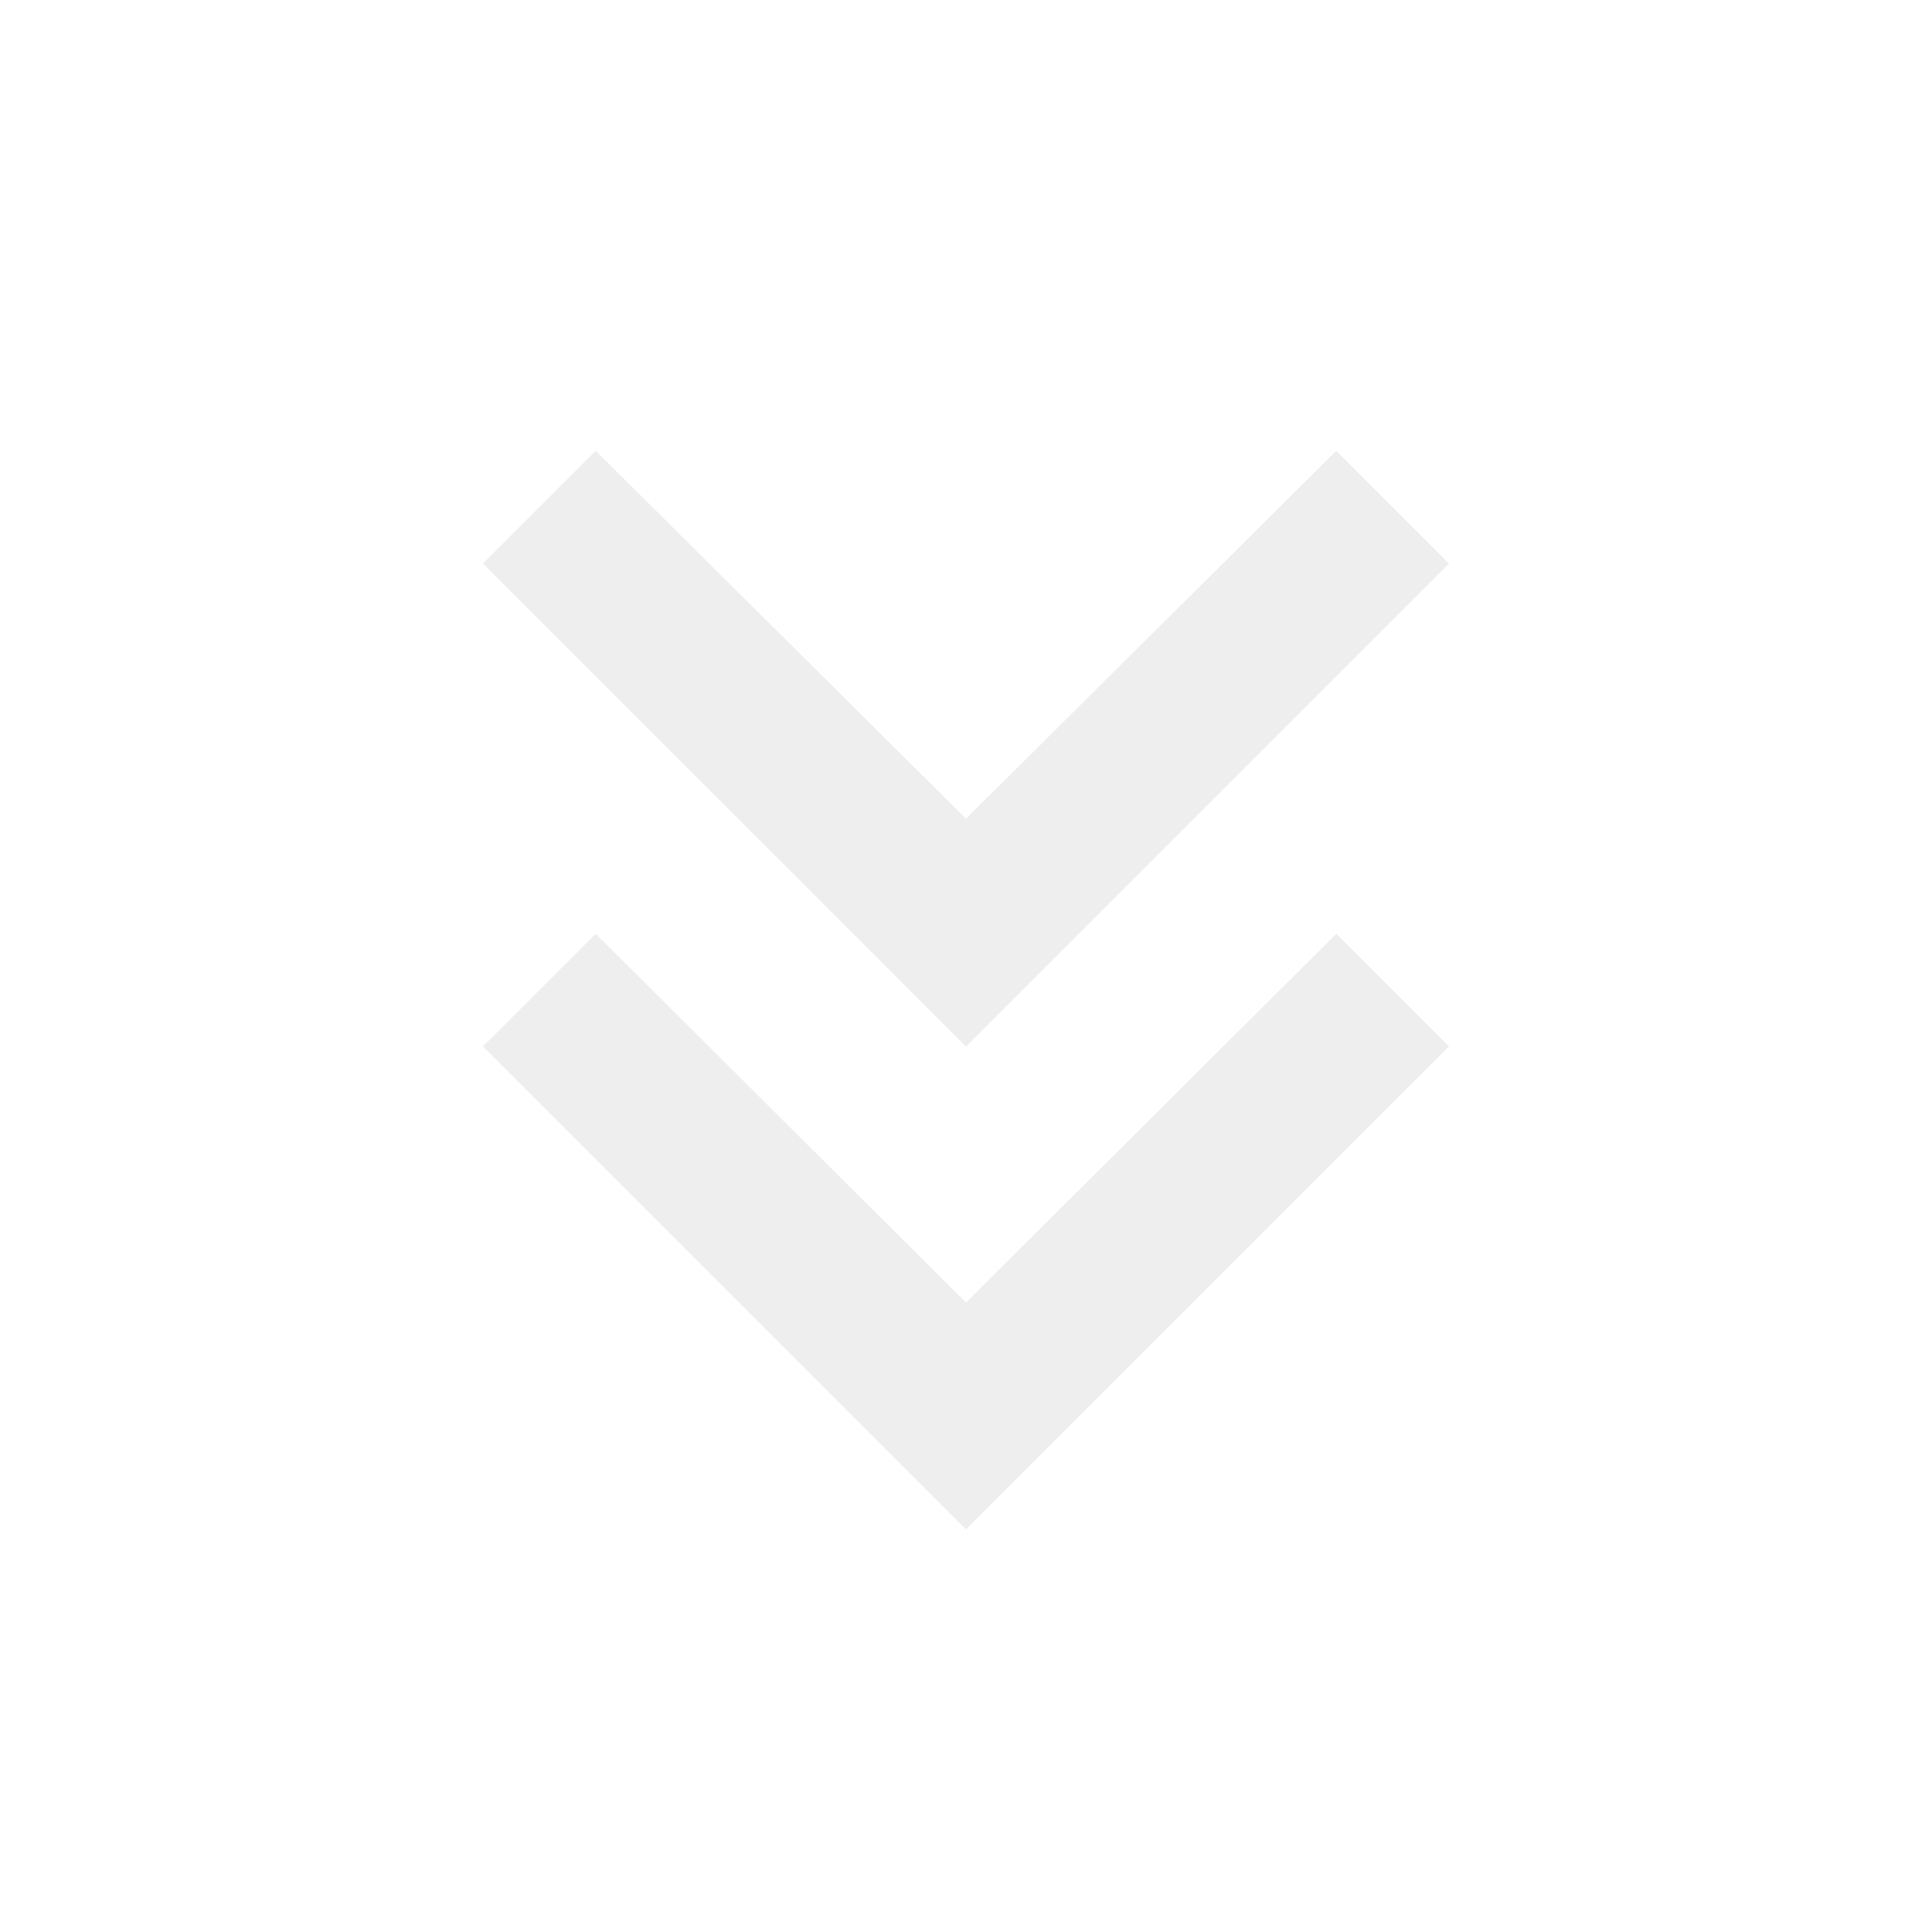
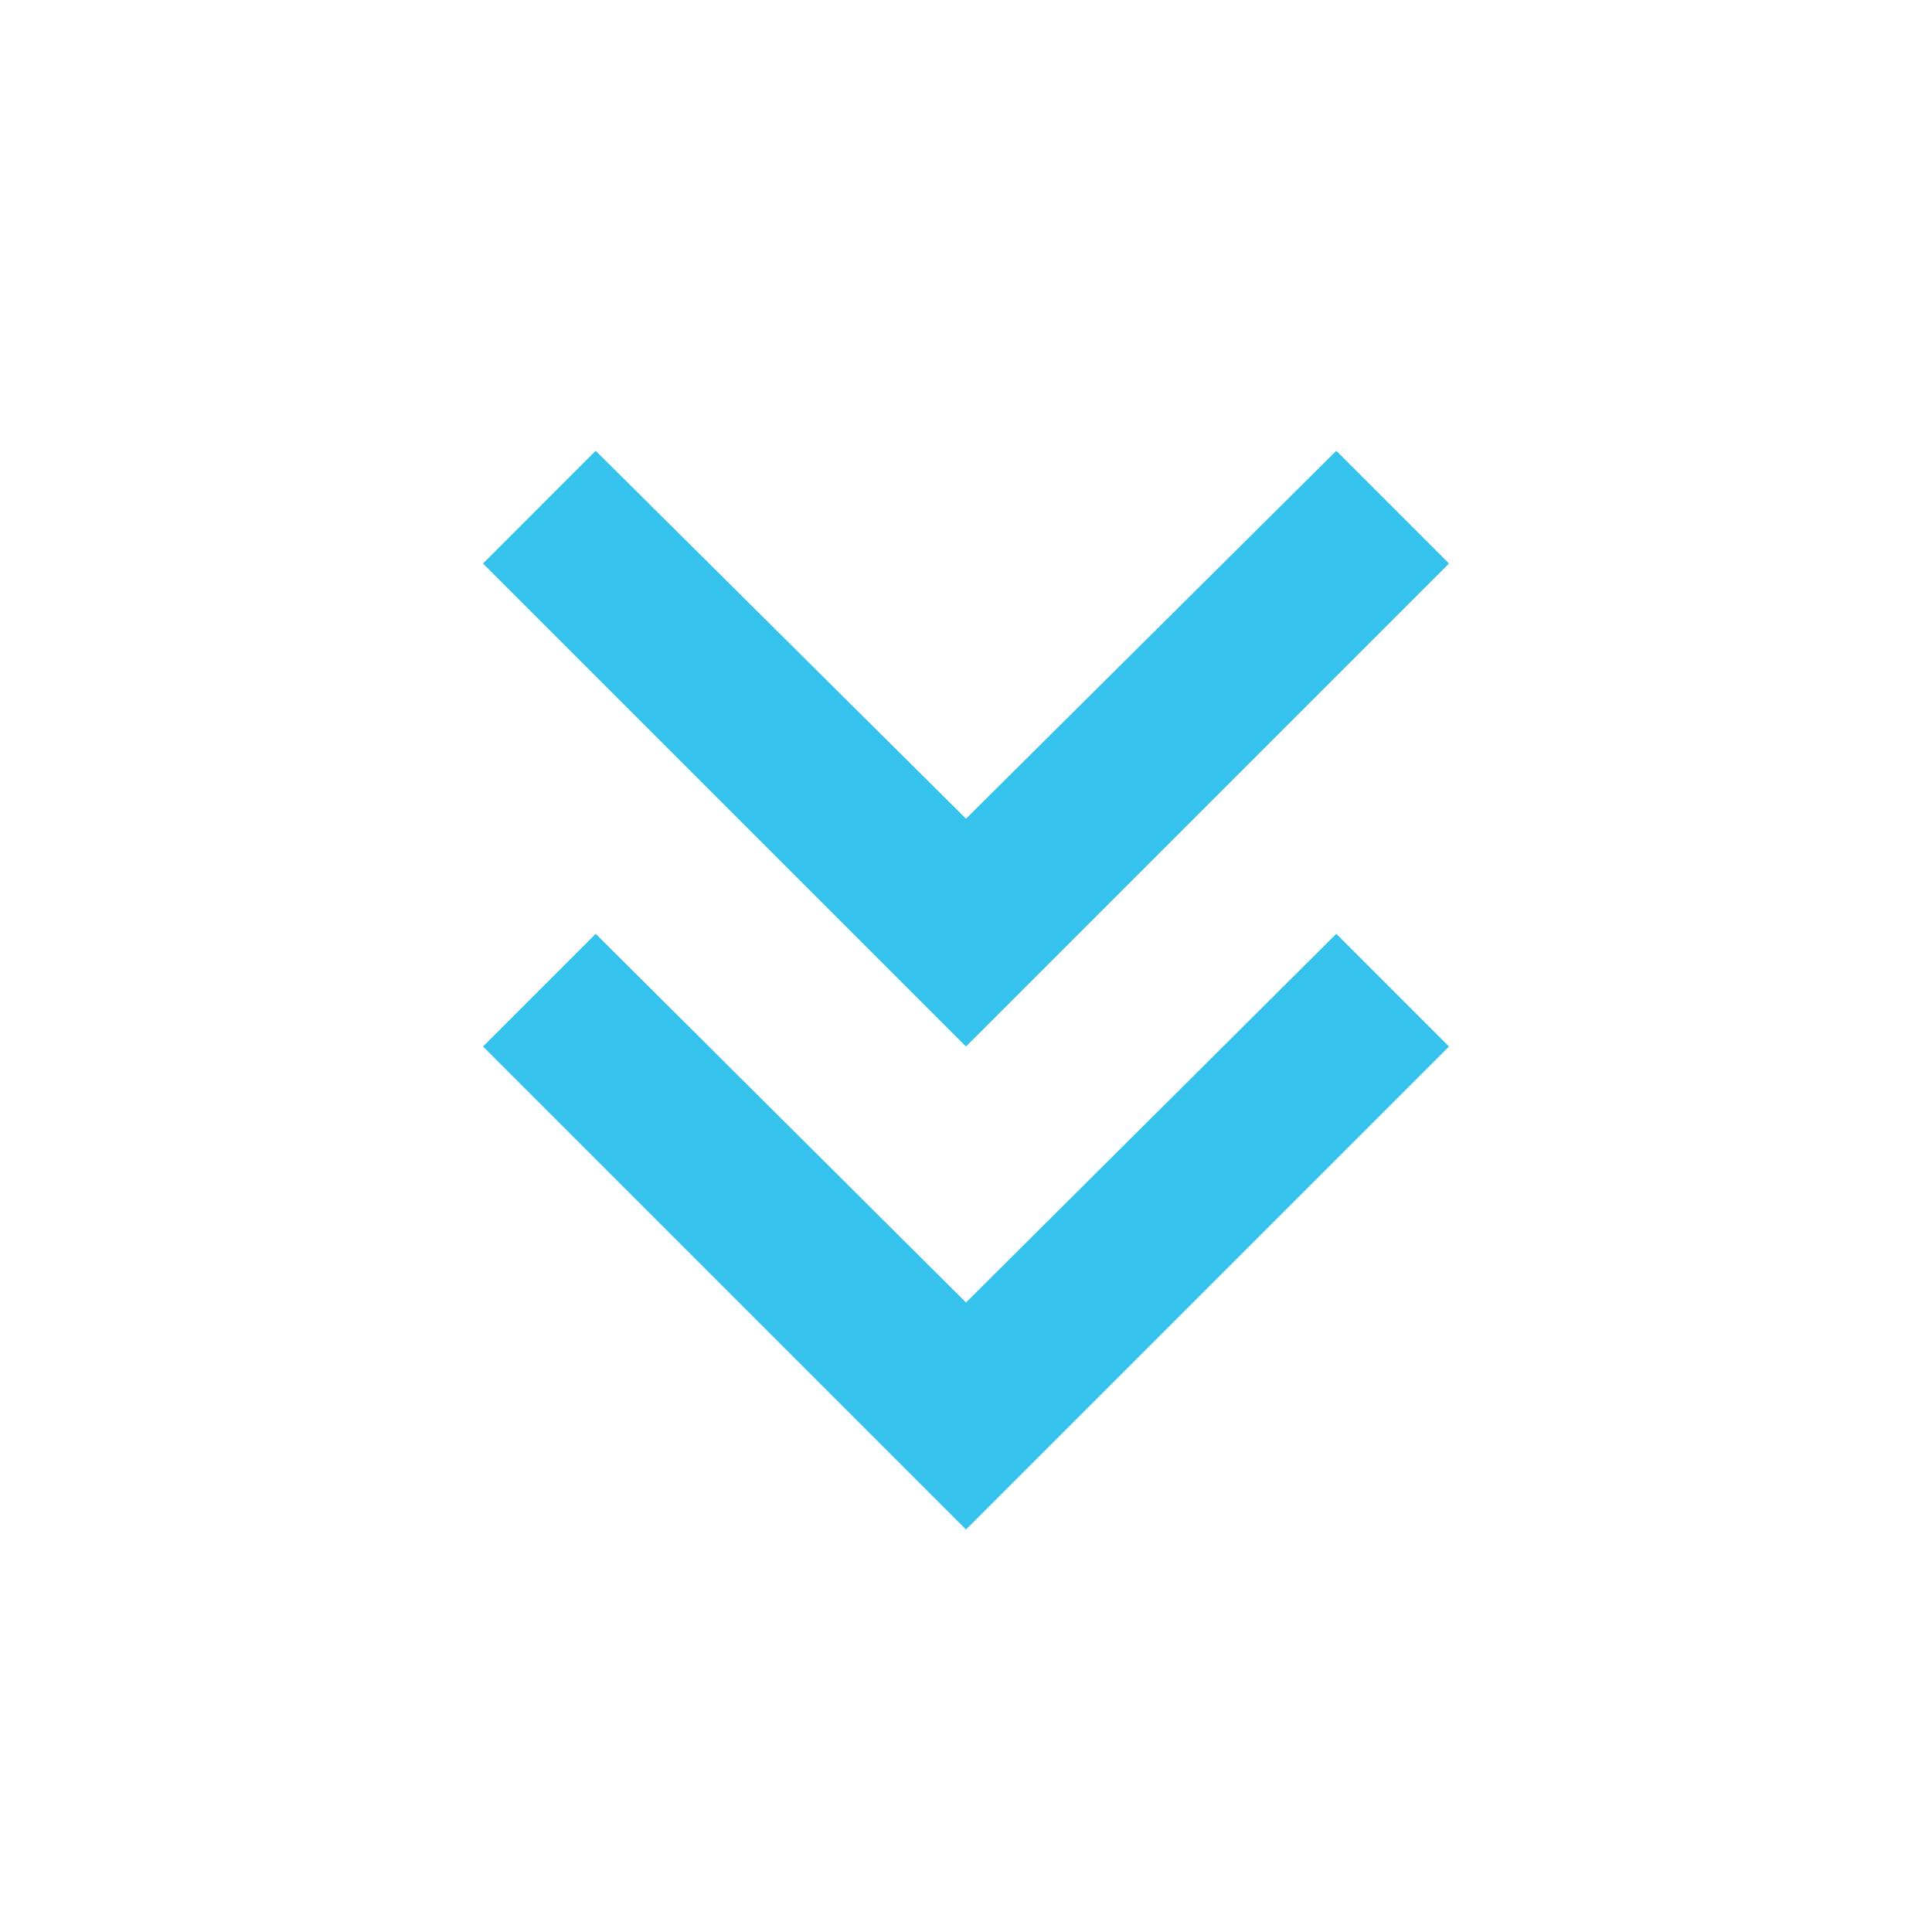
- <svg xmlns="http://www.w3.org/2000/svg" viewBox="0 0 24 24" height="24px" width="24px" fill="#EEE">
+ <svg xmlns="http://www.w3.org/2000/svg" viewBox="0 0 24 24" height="24px" width="24px" fill="#35c3ed">
  <path d="M12,19L6,13l1.4-1.4L12,16.18l4.6-4.58L18,13l-6,6Zm0-6L6,7L7.4,5.6L12,10.17L16.6,5.6L18,7l-6,6Z" />
</svg>
